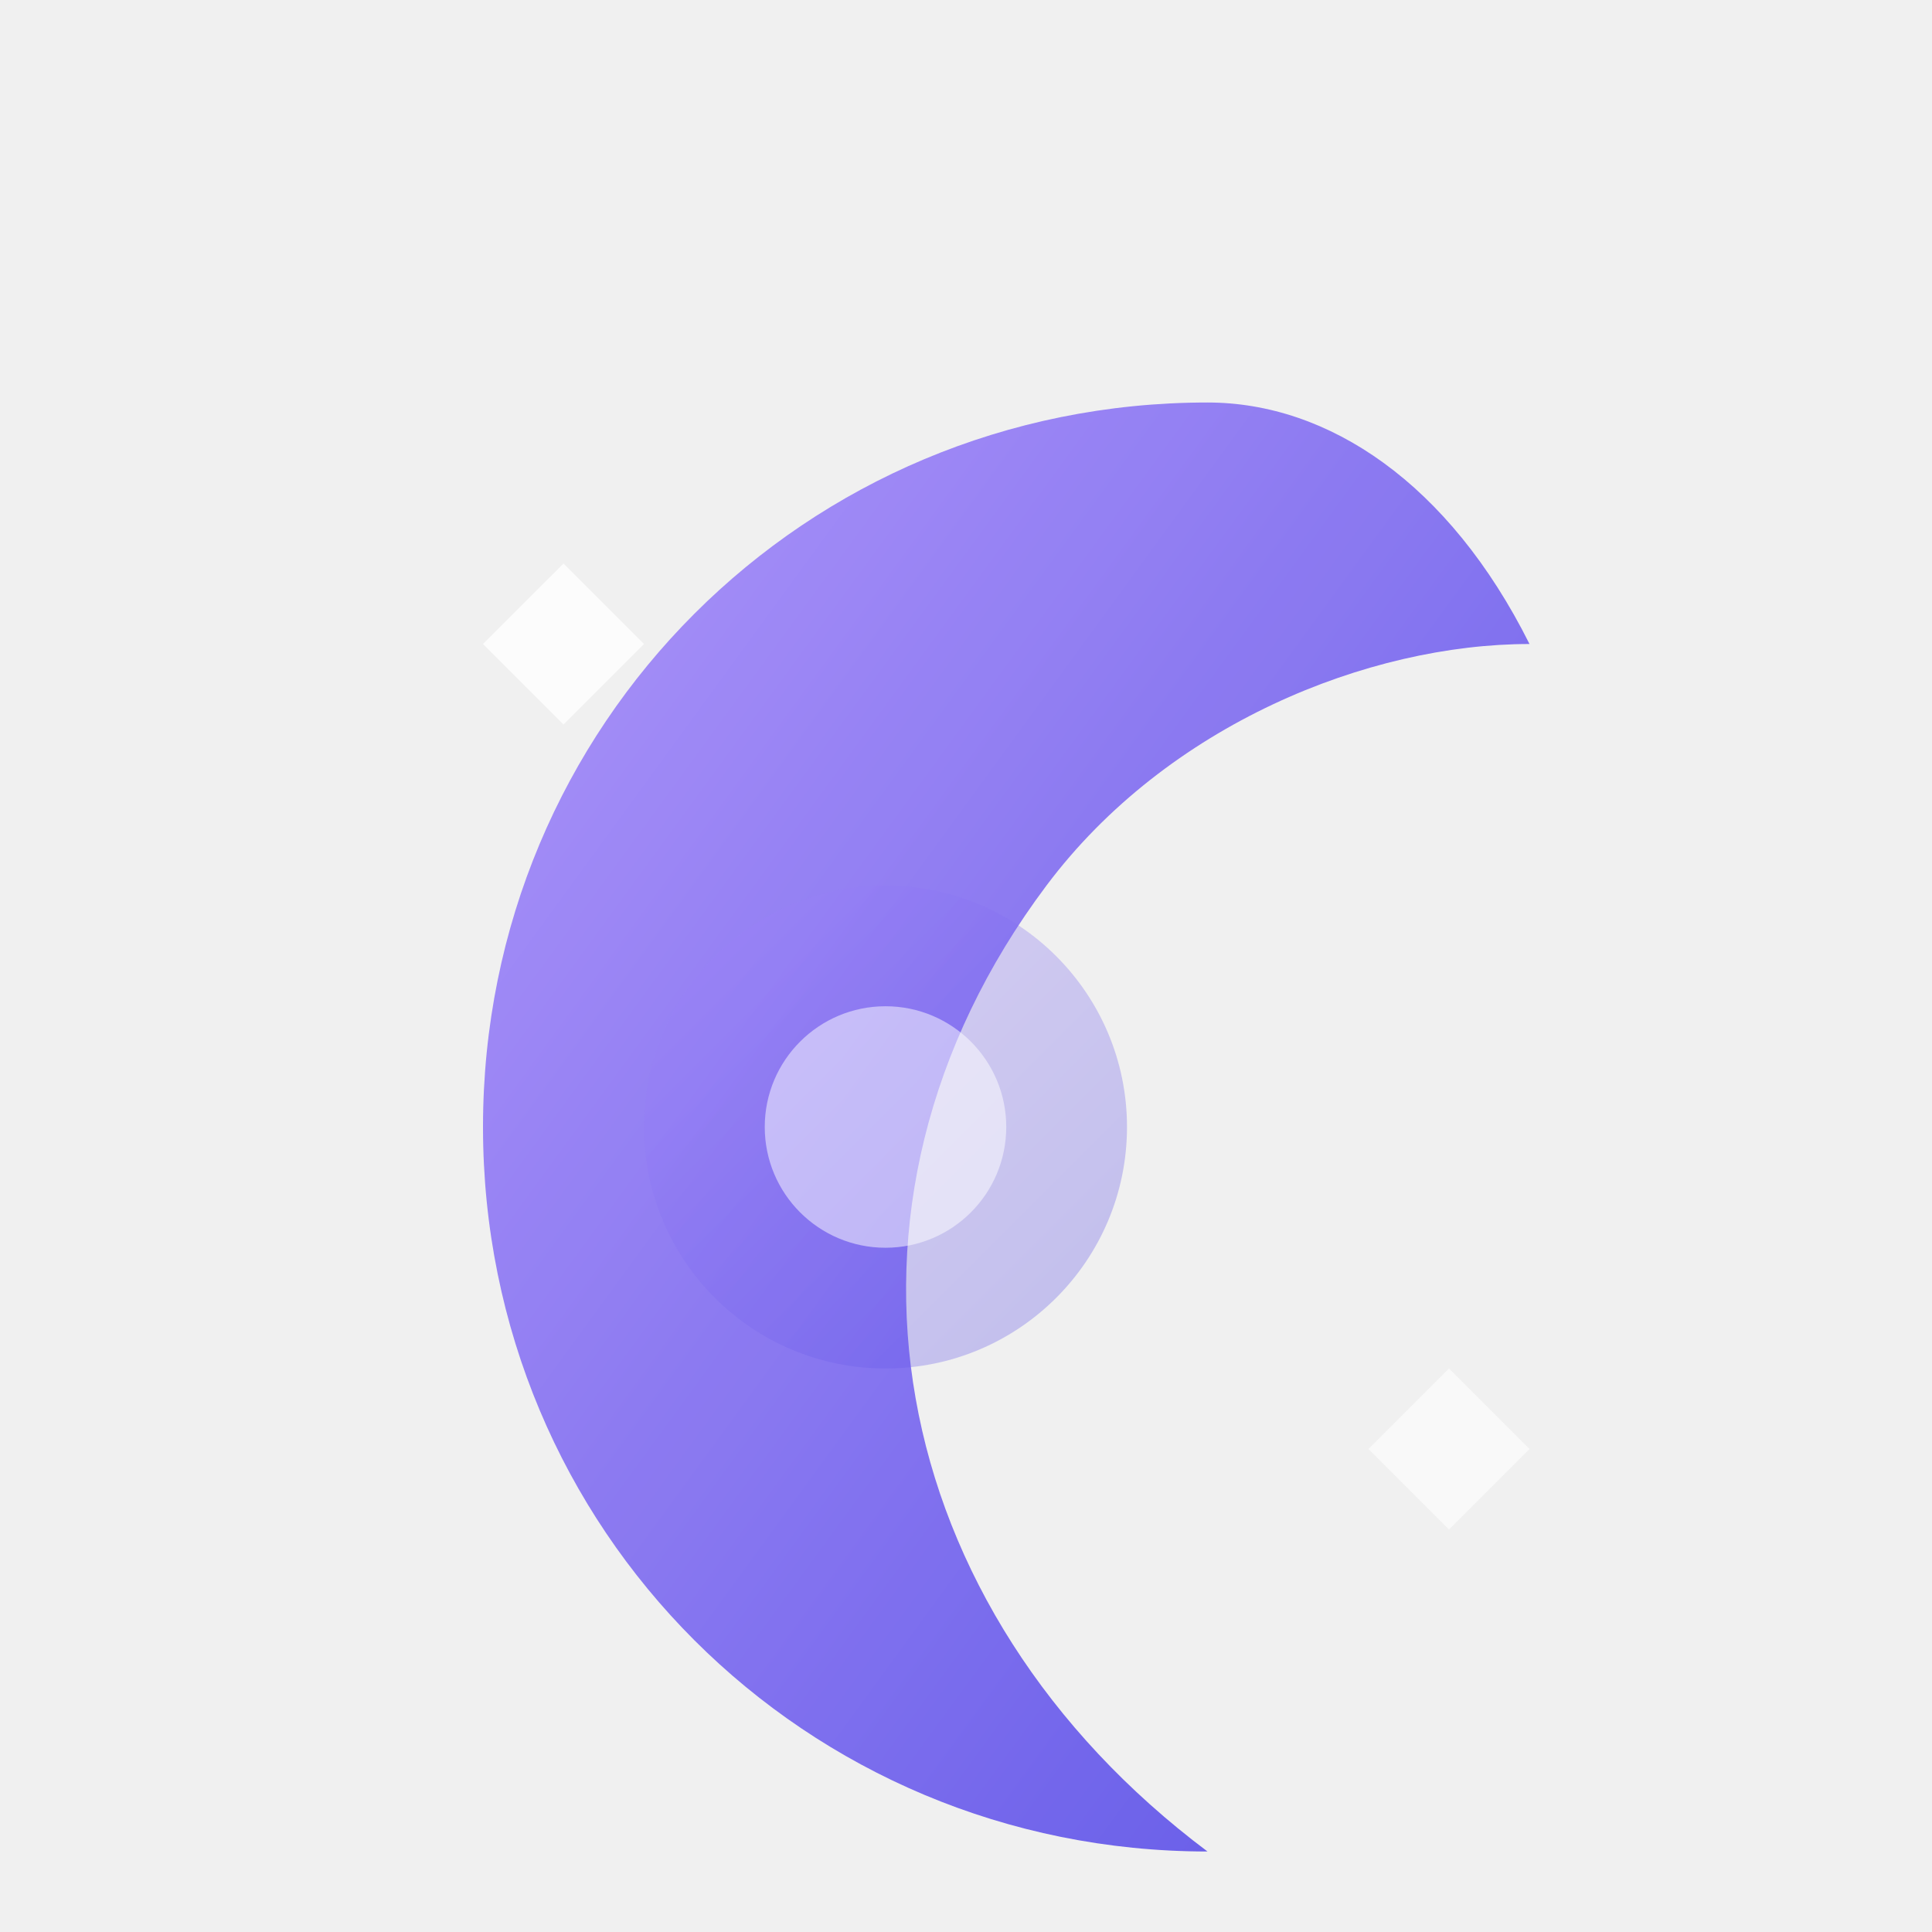
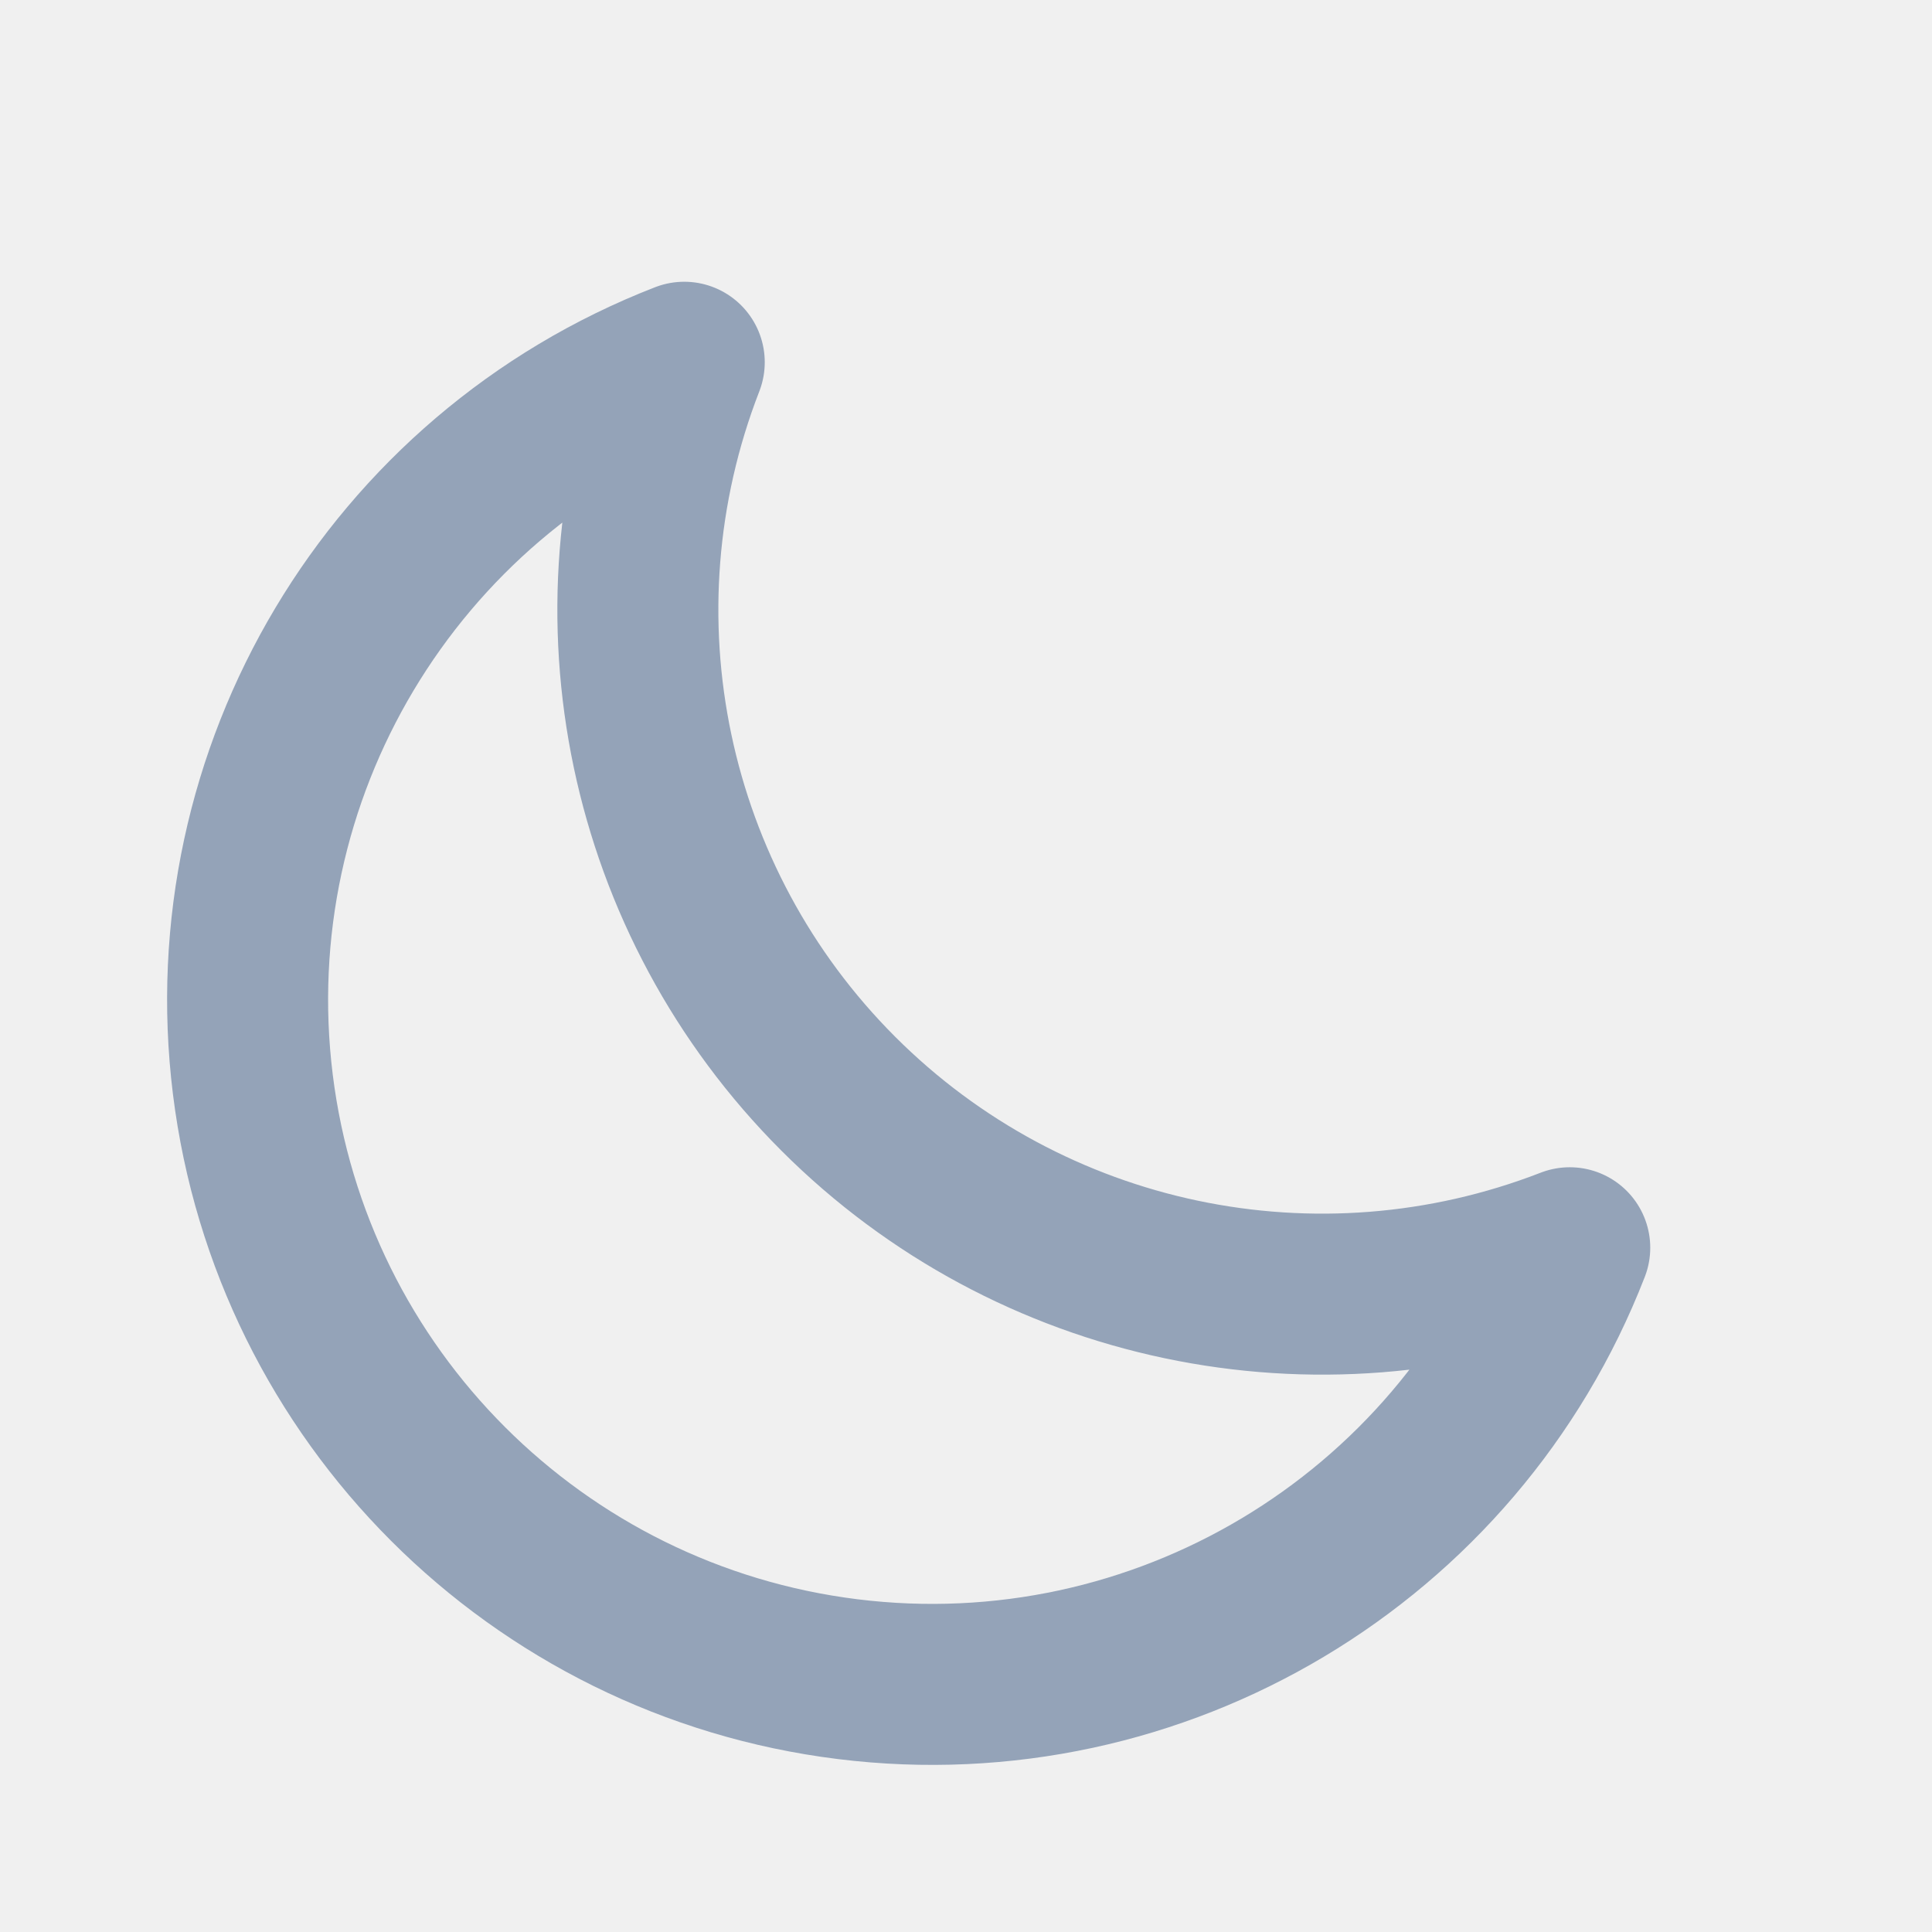
- <svg xmlns="http://www.w3.org/2000/svg" viewBox="0 0 48 48" fill="none">
-   <defs>
-     <linearGradient id="g-luna" x1="0%" y1="0%" x2="100%" y2="100%">
-       <stop offset="0%" stop-color="#A78BFA" />
-       <stop offset="100%" stop-color="#4F46E5" />
-     </linearGradient>
-   </defs>
-   <path d="M30 10 C20 10, 12 18, 12 28 C12 38, 20 46, 30 46 C22 40, 20 30, 26 22 C29 18, 34 16, 38 16 C36 12, 33 10, 30 10 Z" fill="url(#g-luna)" opacity="0.9" />
-   <circle cx="22" cy="28" r="6" fill="url(#g-luna)" opacity="0.3" />
-   <circle cx="22" cy="28" r="3" fill="#FFFFFF" opacity="0.5" />
-   <path d="M14 14 L16 16 L14 18 L12 16 Z" fill="#FFFFFF" opacity="0.8" />
-   <path d="M36 34 L38 36 L36 38 L34 36 Z" fill="#FFFFFF" opacity="0.6" />
+ <svg xmlns="http://www.w3.org/2000/svg" viewBox="0 0 24 24" fill="none">
+   <g stroke="#94A3B8" stroke-width="2" stroke-linecap="round" stroke-linejoin="round">
+     <path d="M19.5 15.5A8.5 8.5 0 0 1 8.5 4.5A8.5 8.5 0 1 0 19.5 15.5Z" />
+   </g>
</svg>
